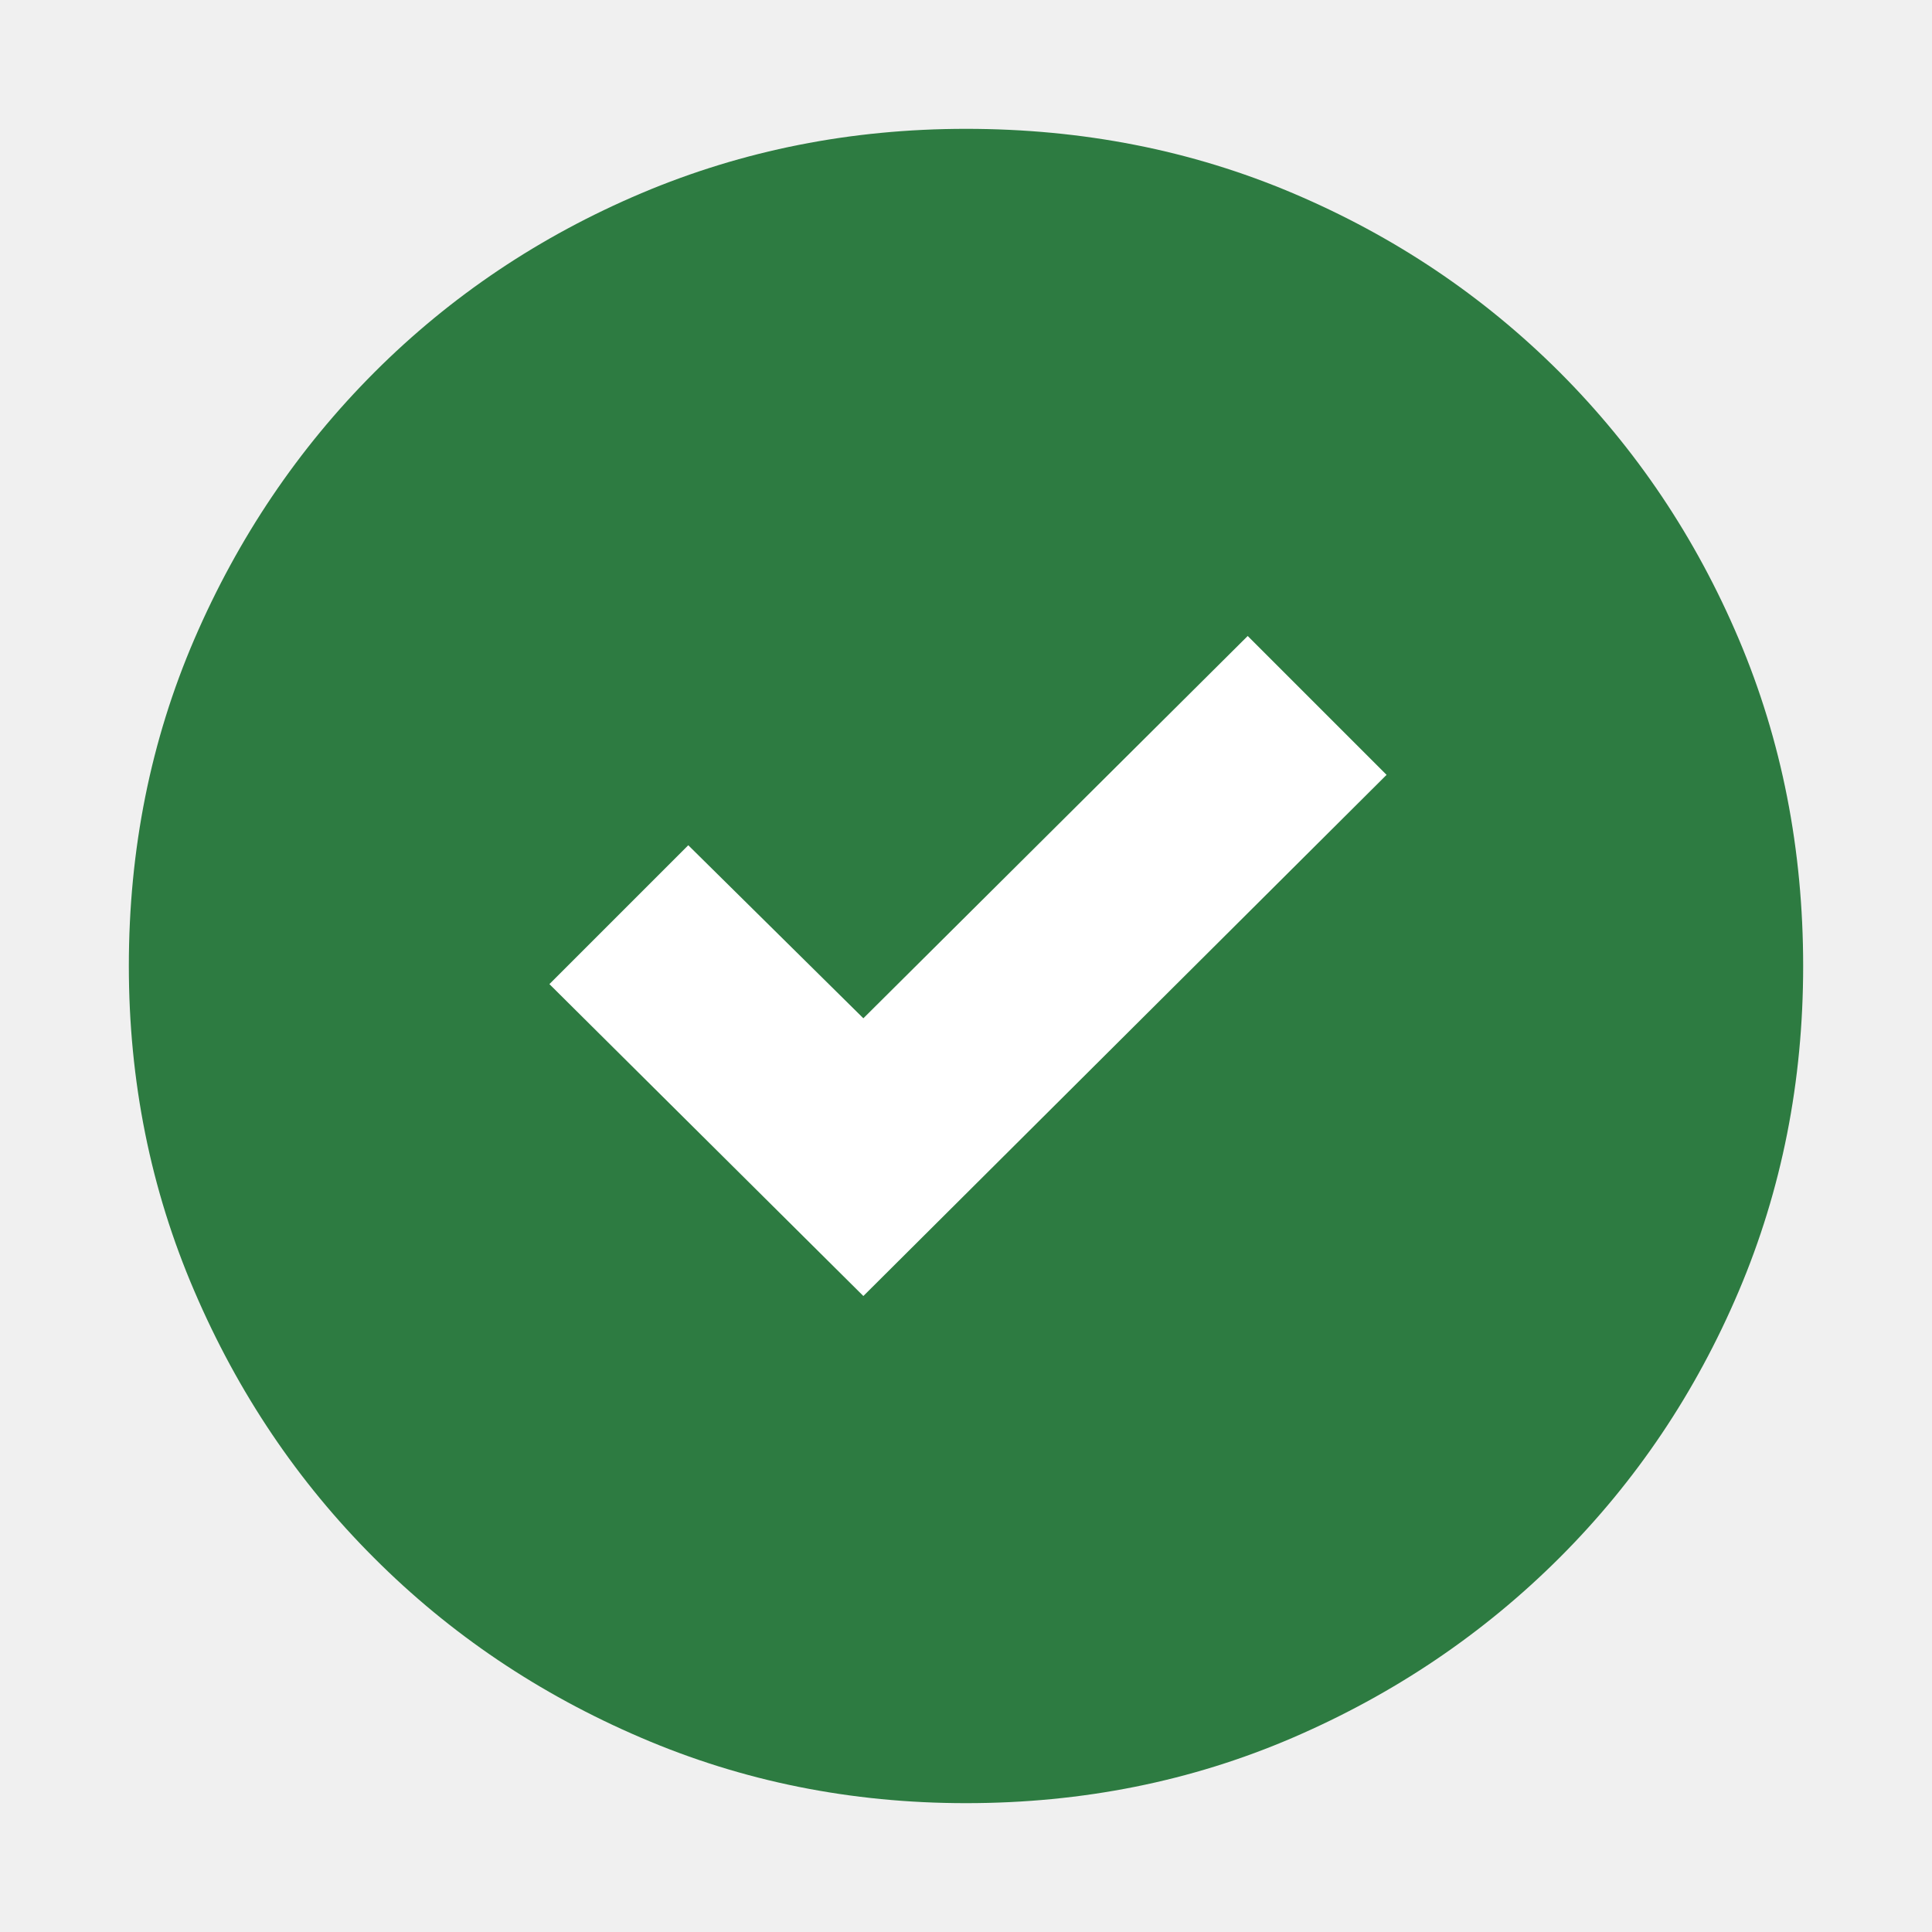
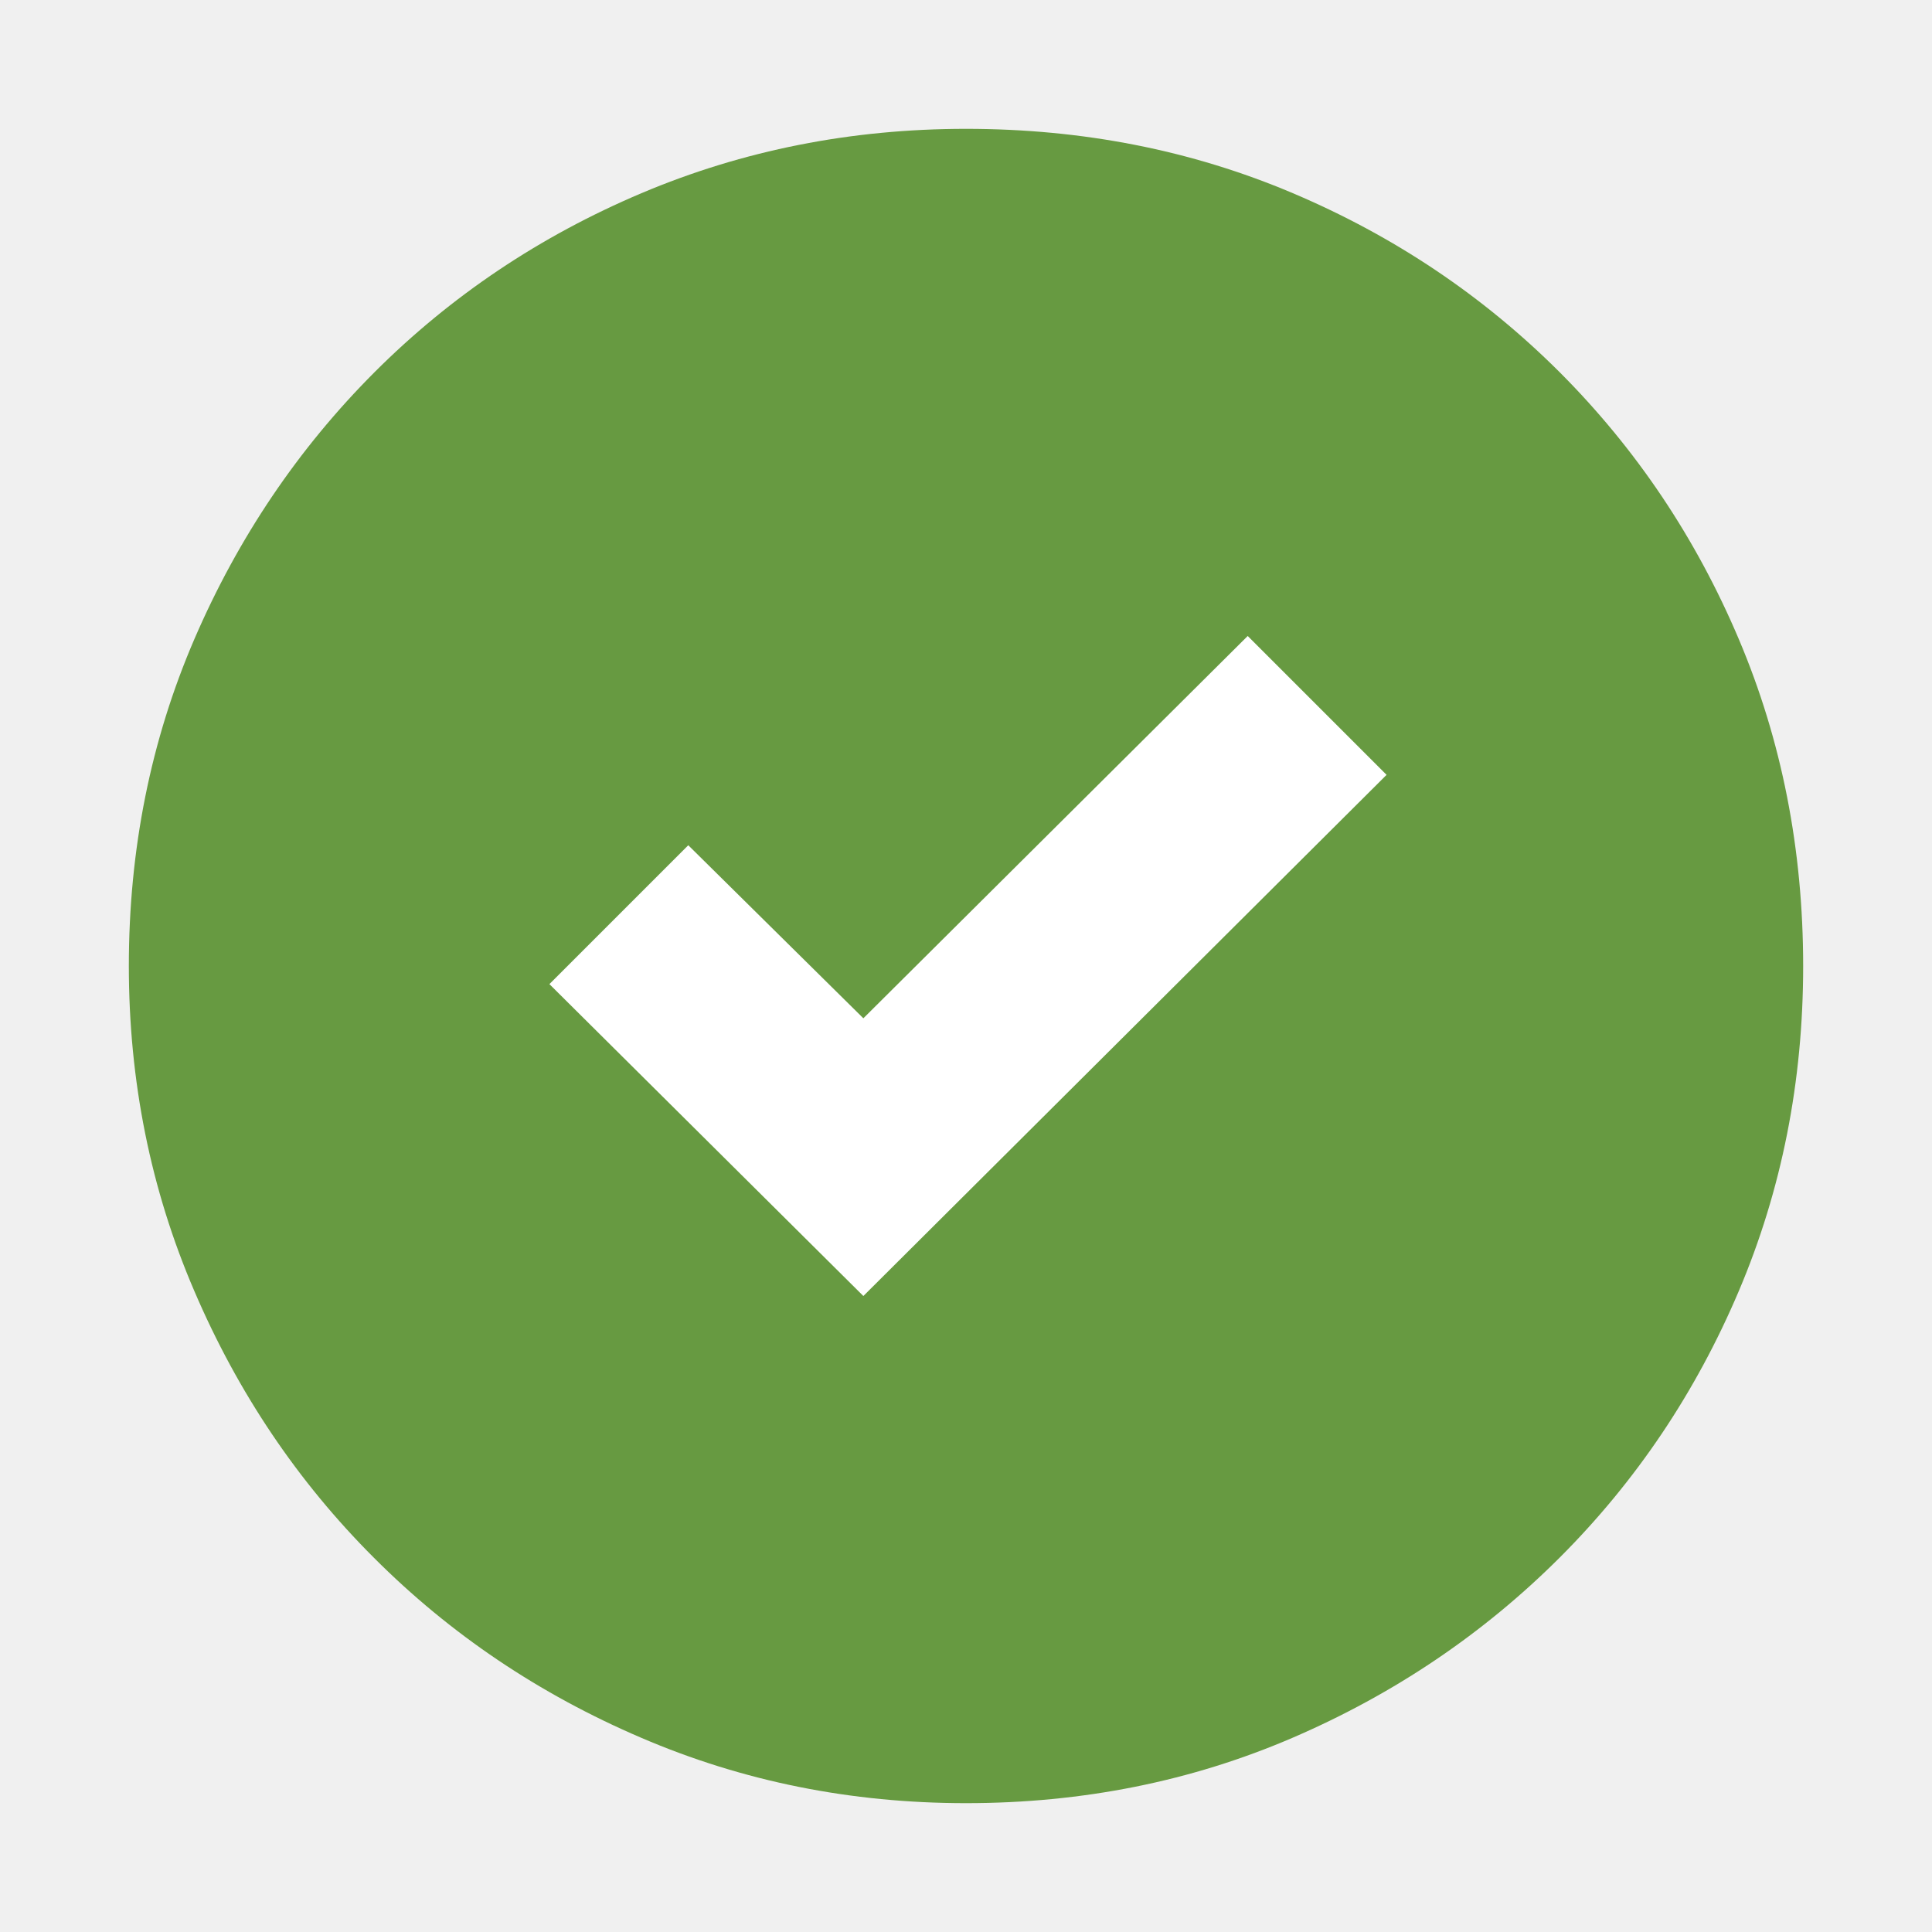
<svg xmlns="http://www.w3.org/2000/svg" width="16" height="16" viewBox="0 0 16 16">
  <g fill="none" fill-rule="evenodd">
-     <path fill="#2D7B41" d="M8,14.933 C7.048,14.933 6.151,14.753 5.309,14.391 C4.466,14.03 3.729,13.534 3.098,12.902 C2.466,12.271 1.97,11.534 1.609,10.691 C1.247,9.849 1.067,8.952 1.067,8 C1.067,7.035 1.248,6.132 1.61,5.292 C1.972,4.453 2.469,3.716 3.101,3.083 C3.734,2.45 4.471,1.956 5.312,1.6 C6.154,1.244 7.05,1.067 8,1.067 C8.965,1.067 9.868,1.244 10.707,1.6 C11.547,1.956 12.283,2.45 12.917,3.083 C13.55,3.717 14.044,4.453 14.4,5.293 C14.756,6.133 14.933,7.036 14.933,8.001 C14.933,8.956 14.756,9.853 14.4,10.692 C14.044,11.531 13.55,12.266 12.917,12.899 C12.284,13.531 11.547,14.028 10.708,14.39 C9.868,14.752 8.965,14.933 8,14.933 Z" />
+     <path fill="#679a41" d="M8,14.933 C7.048,14.933 6.151,14.753 5.309,14.391 C4.466,14.03 3.729,13.534 3.098,12.902 C2.466,12.271 1.97,11.534 1.609,10.691 C1.247,9.849 1.067,8.952 1.067,8 C1.067,7.035 1.248,6.132 1.61,5.292 C1.972,4.453 2.469,3.716 3.101,3.083 C3.734,2.45 4.471,1.956 5.312,1.6 C6.154,1.244 7.05,1.067 8,1.067 C8.965,1.067 9.868,1.244 10.707,1.6 C11.547,1.956 12.283,2.45 12.917,3.083 C13.55,3.717 14.044,4.453 14.4,5.293 C14.756,6.133 14.933,7.036 14.933,8.001 C14.933,8.956 14.756,9.853 14.4,10.692 C14.044,11.531 13.55,12.266 12.917,12.899 C12.284,13.531 11.547,14.028 10.708,14.39 C9.868,14.752 8.965,14.933 8,14.933 Z" />
    <polygon fill="#FFF" points="7.15 10.733 11.483 6.417 10.333 5.267 7.15 8.433 5.7 7 4.55 8.15" />
  </g>
</svg>
